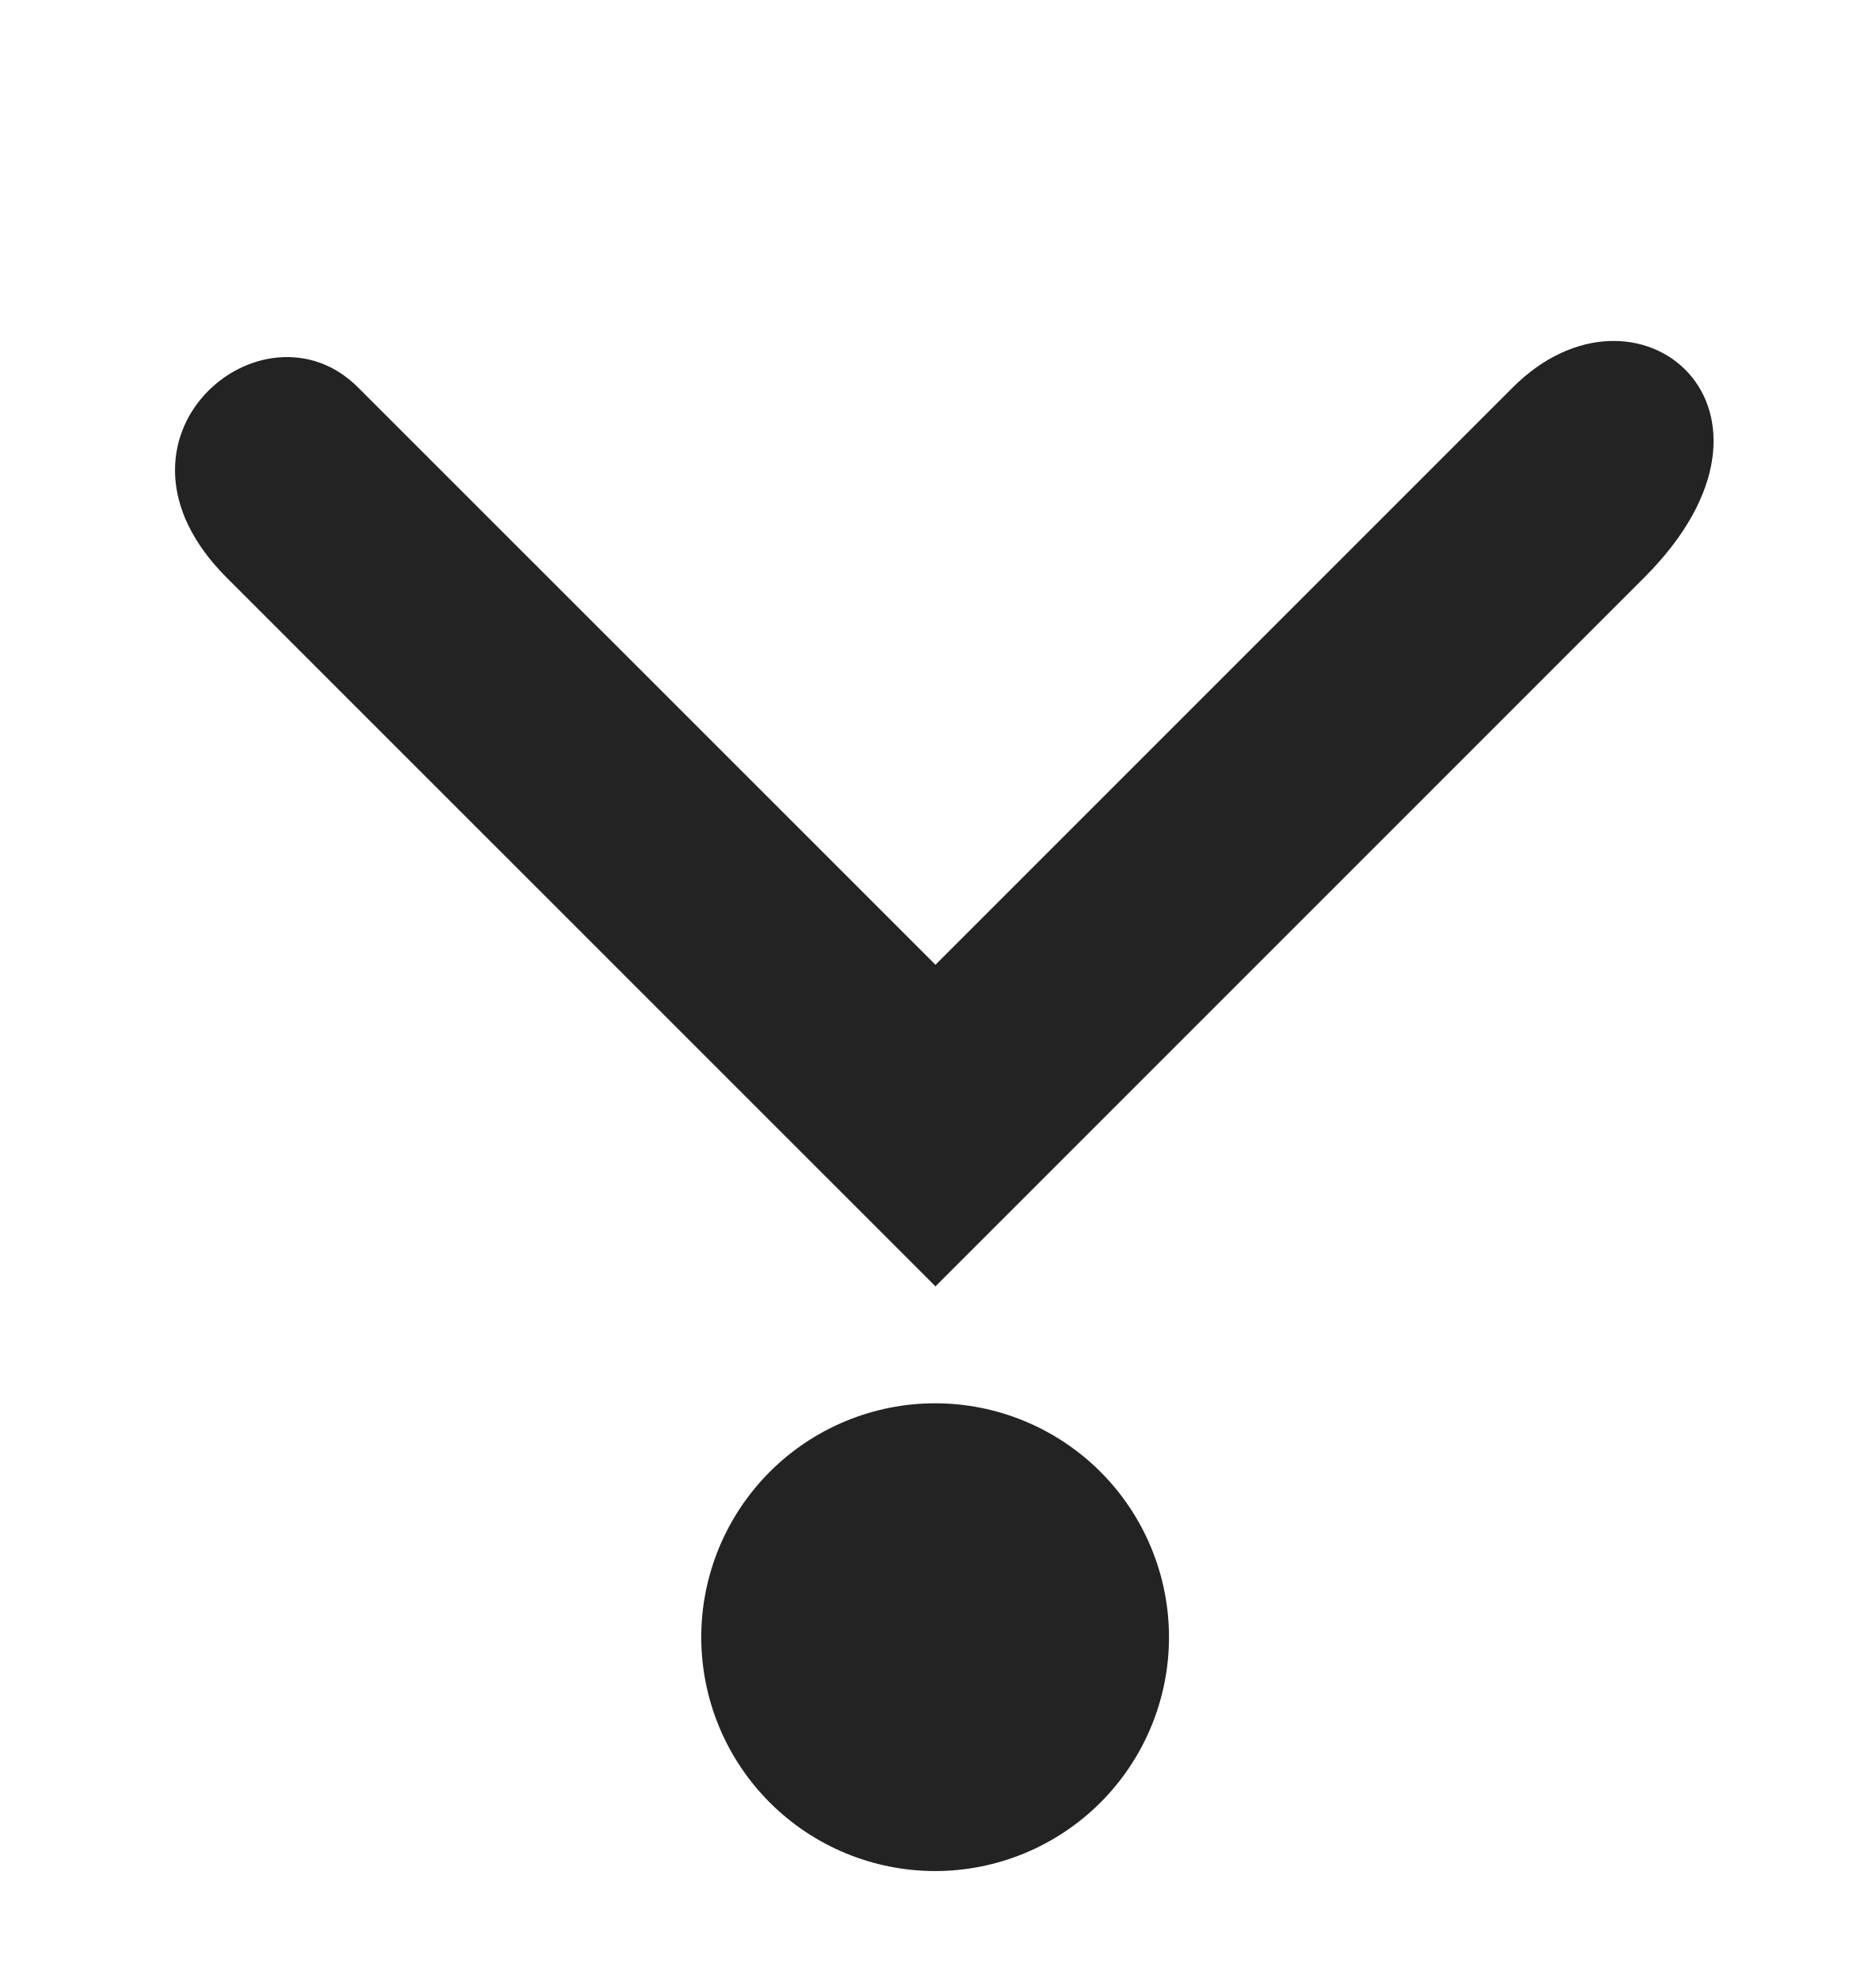
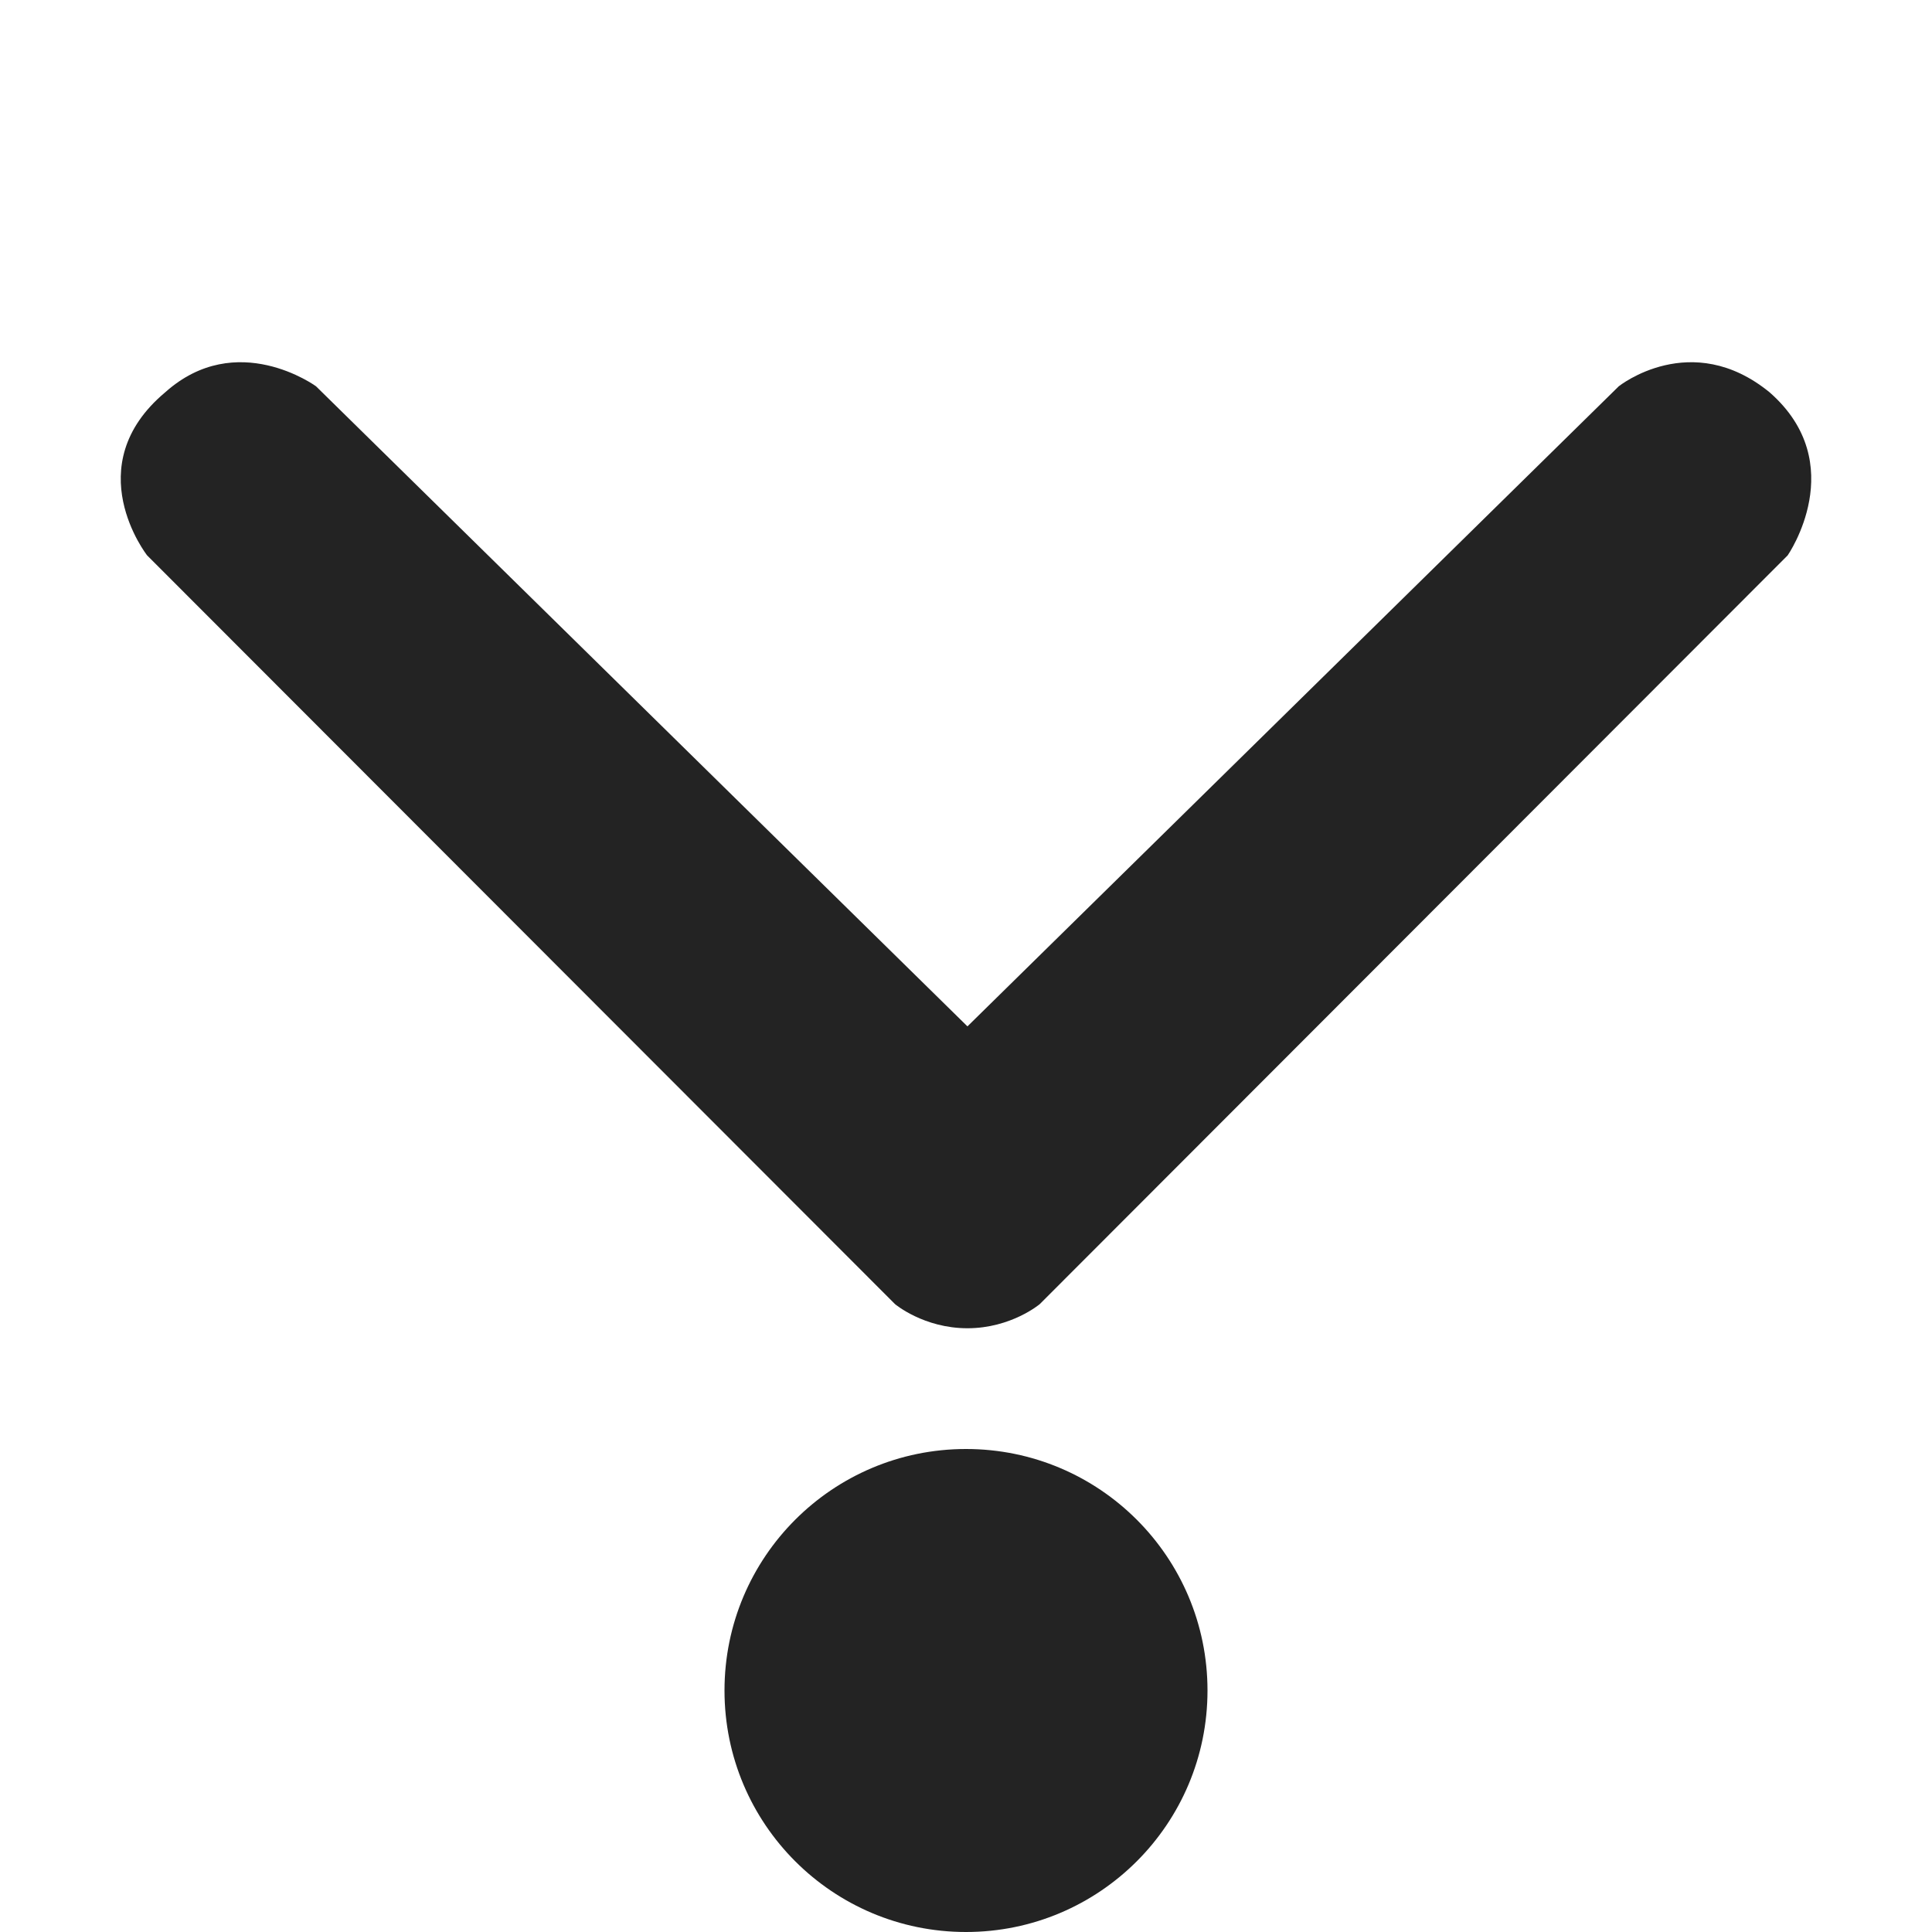
- <svg xmlns="http://www.w3.org/2000/svg" width="16" height="17" viewBox="0 0 16 17" fill="none">
-   <path d="M5.997 14C5.997 13.47 6.208 12.961 6.583 12.586C6.958 12.211 7.467 12 7.997 12C8.527 12 9.036 12.211 9.411 12.586C9.786 12.961 9.997 13.47 9.997 14C9.997 14.53 9.786 15.039 9.411 15.414C9.036 15.789 8.527 16 7.997 16C7.467 16 6.958 15.789 6.583 15.414C6.208 15.039 5.997 14.53 5.997 14ZM1.937 4.938L8 11L14.062 4.938C15.5 3.5 14 2.25 12.937 3.313L8 8.25L3.062 3.313C2.25 2.5 0.75 3.75 1.937 4.938Z" fill="#232323" />
+ <svg xmlns="http://www.w3.org/2000/svg" width="16" height="16" viewBox="0 0 16 16" fill="none">
+   <path d="M8.611 10.8C8.611 10.8 8.374 11 8.012 11C7.649 11 7.412 10.8 7.412 10.8L1.218 4.599C1.218 4.599 0.639 3.86 1.368 3.249C1.96 2.719 2.617 3.199 2.617 3.199L8.012 8.5L13.406 3.199C13.406 3.199 14.006 2.719 14.655 3.249C15.331 3.841 14.805 4.599 14.805 4.599L8.611 10.8Z" fill="#232323" />
+   <path d="M10 14C10 15.105 9.105 16 8 16C6.895 16 6 15.105 6 14C6 12.895 6.895 12 8 12C9.105 12 10 12.895 10 14Z" fill="#232323" />
</svg>
